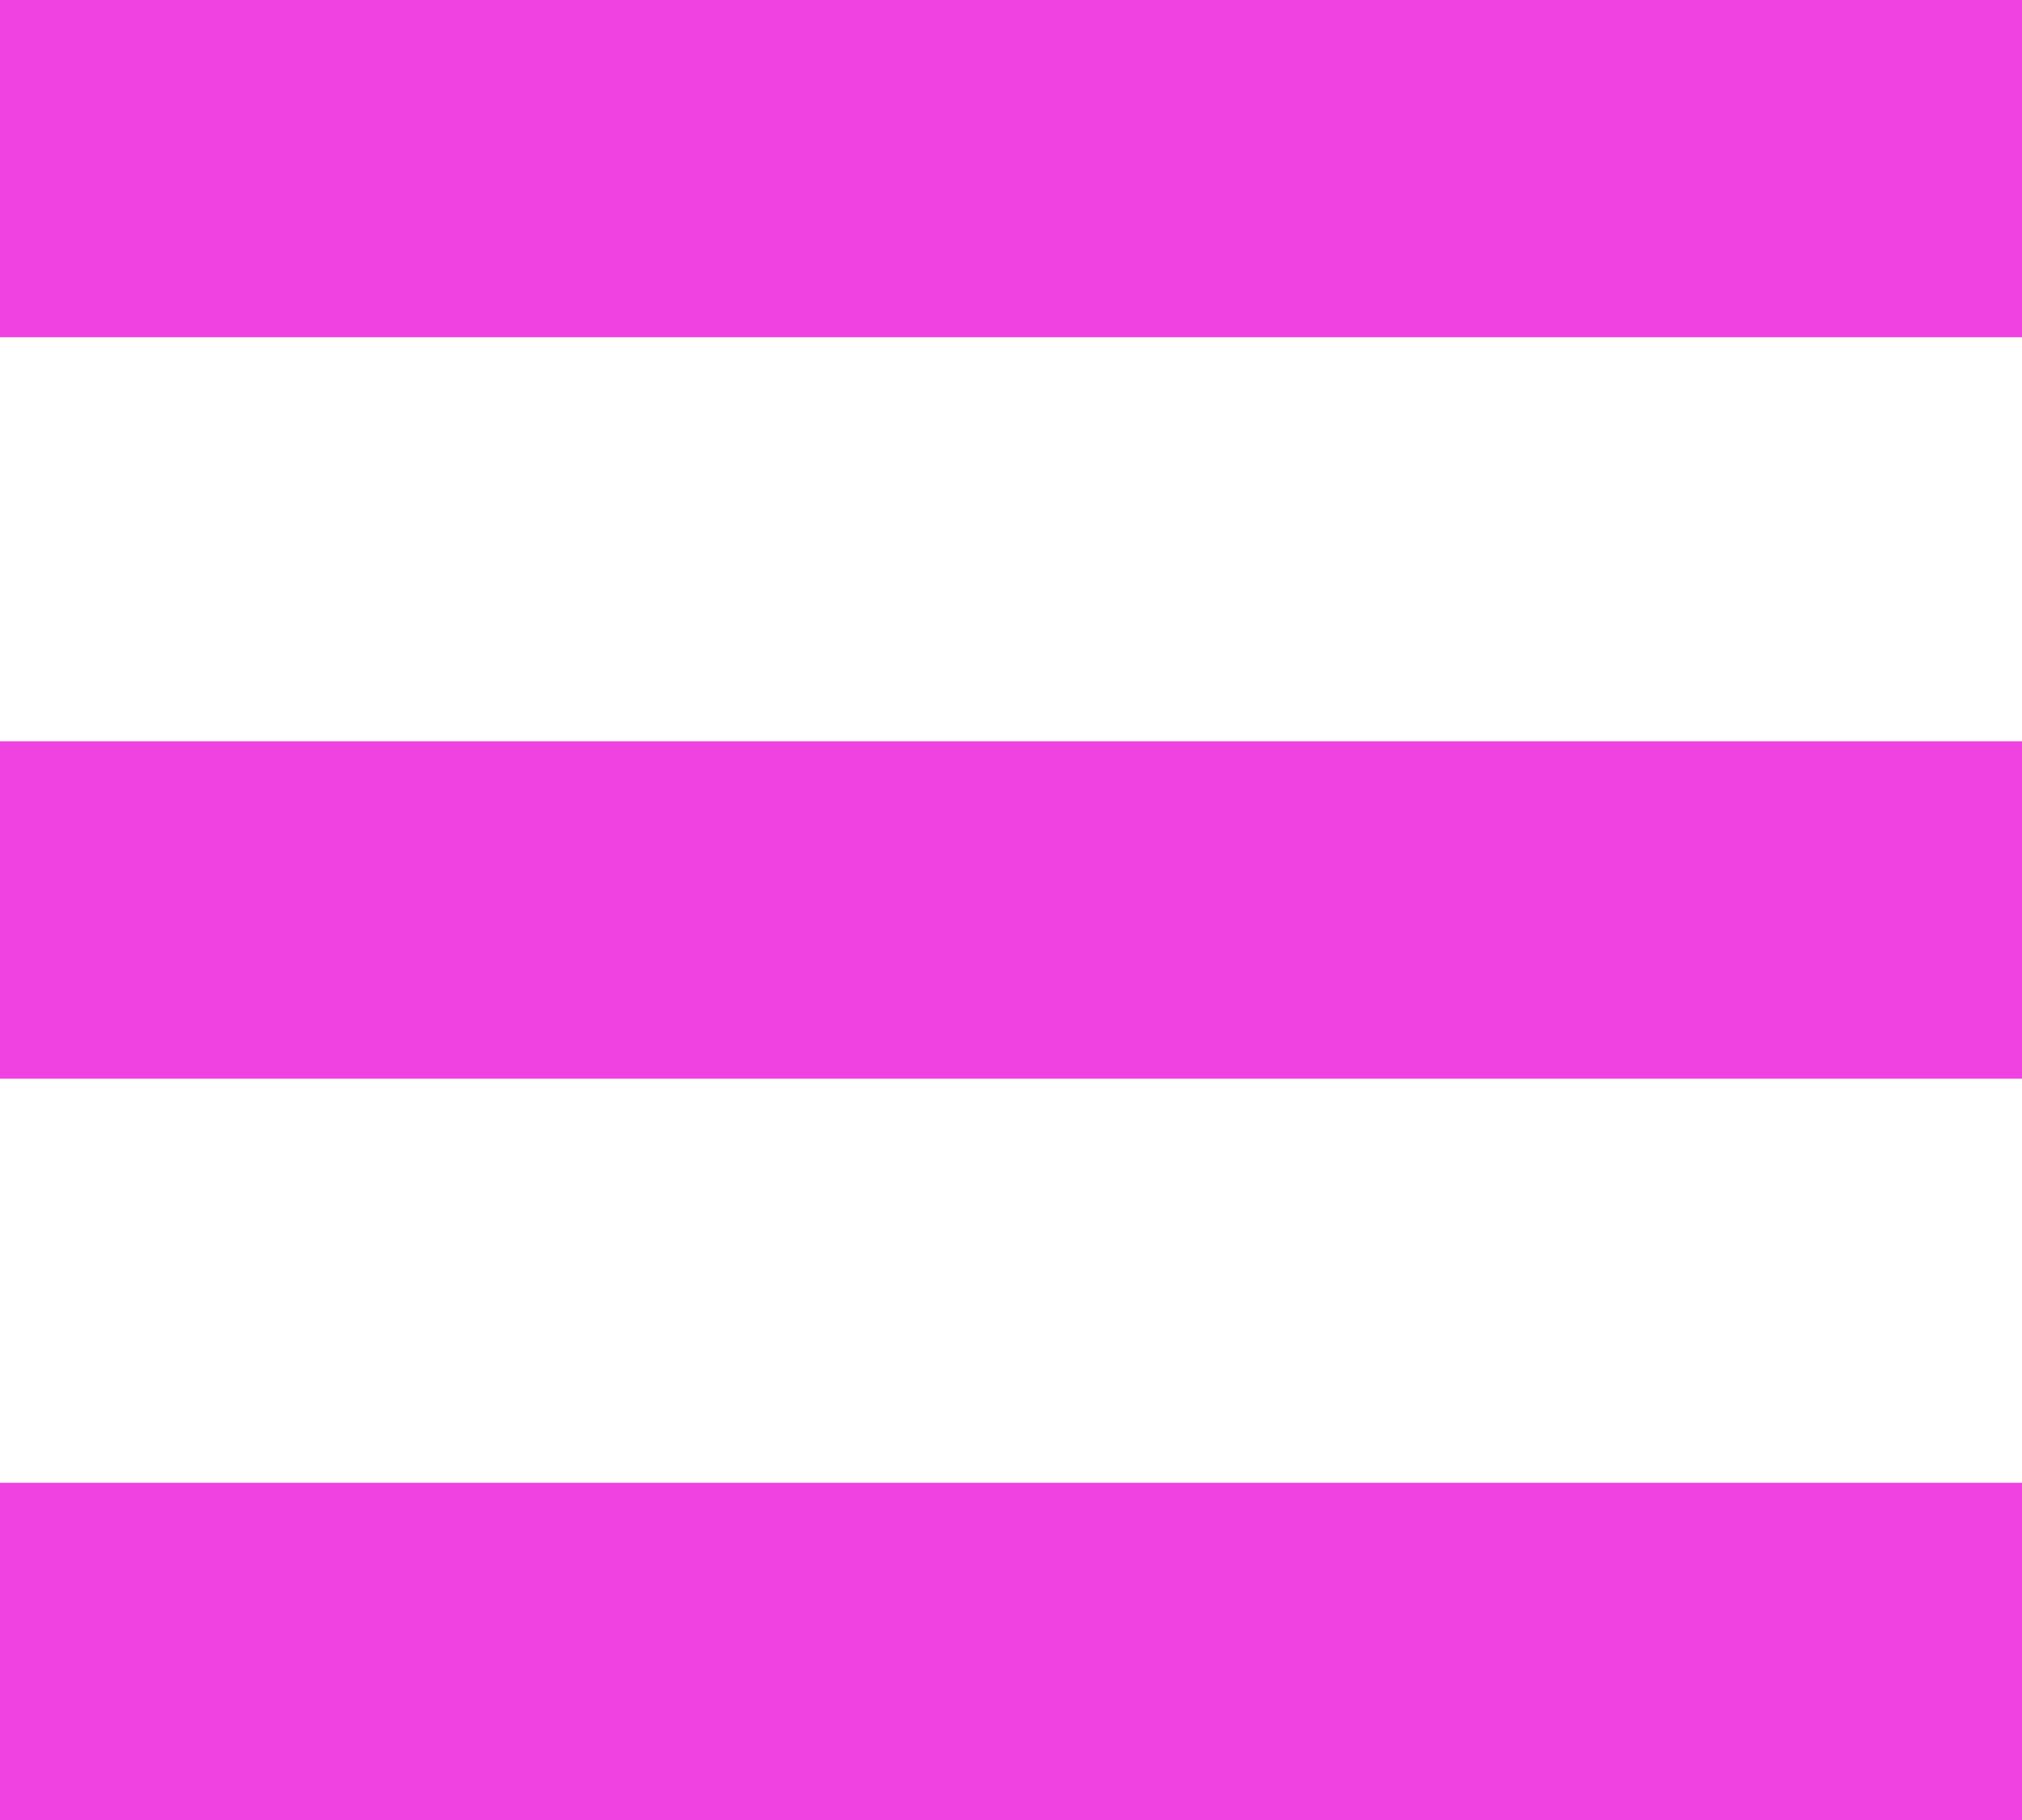
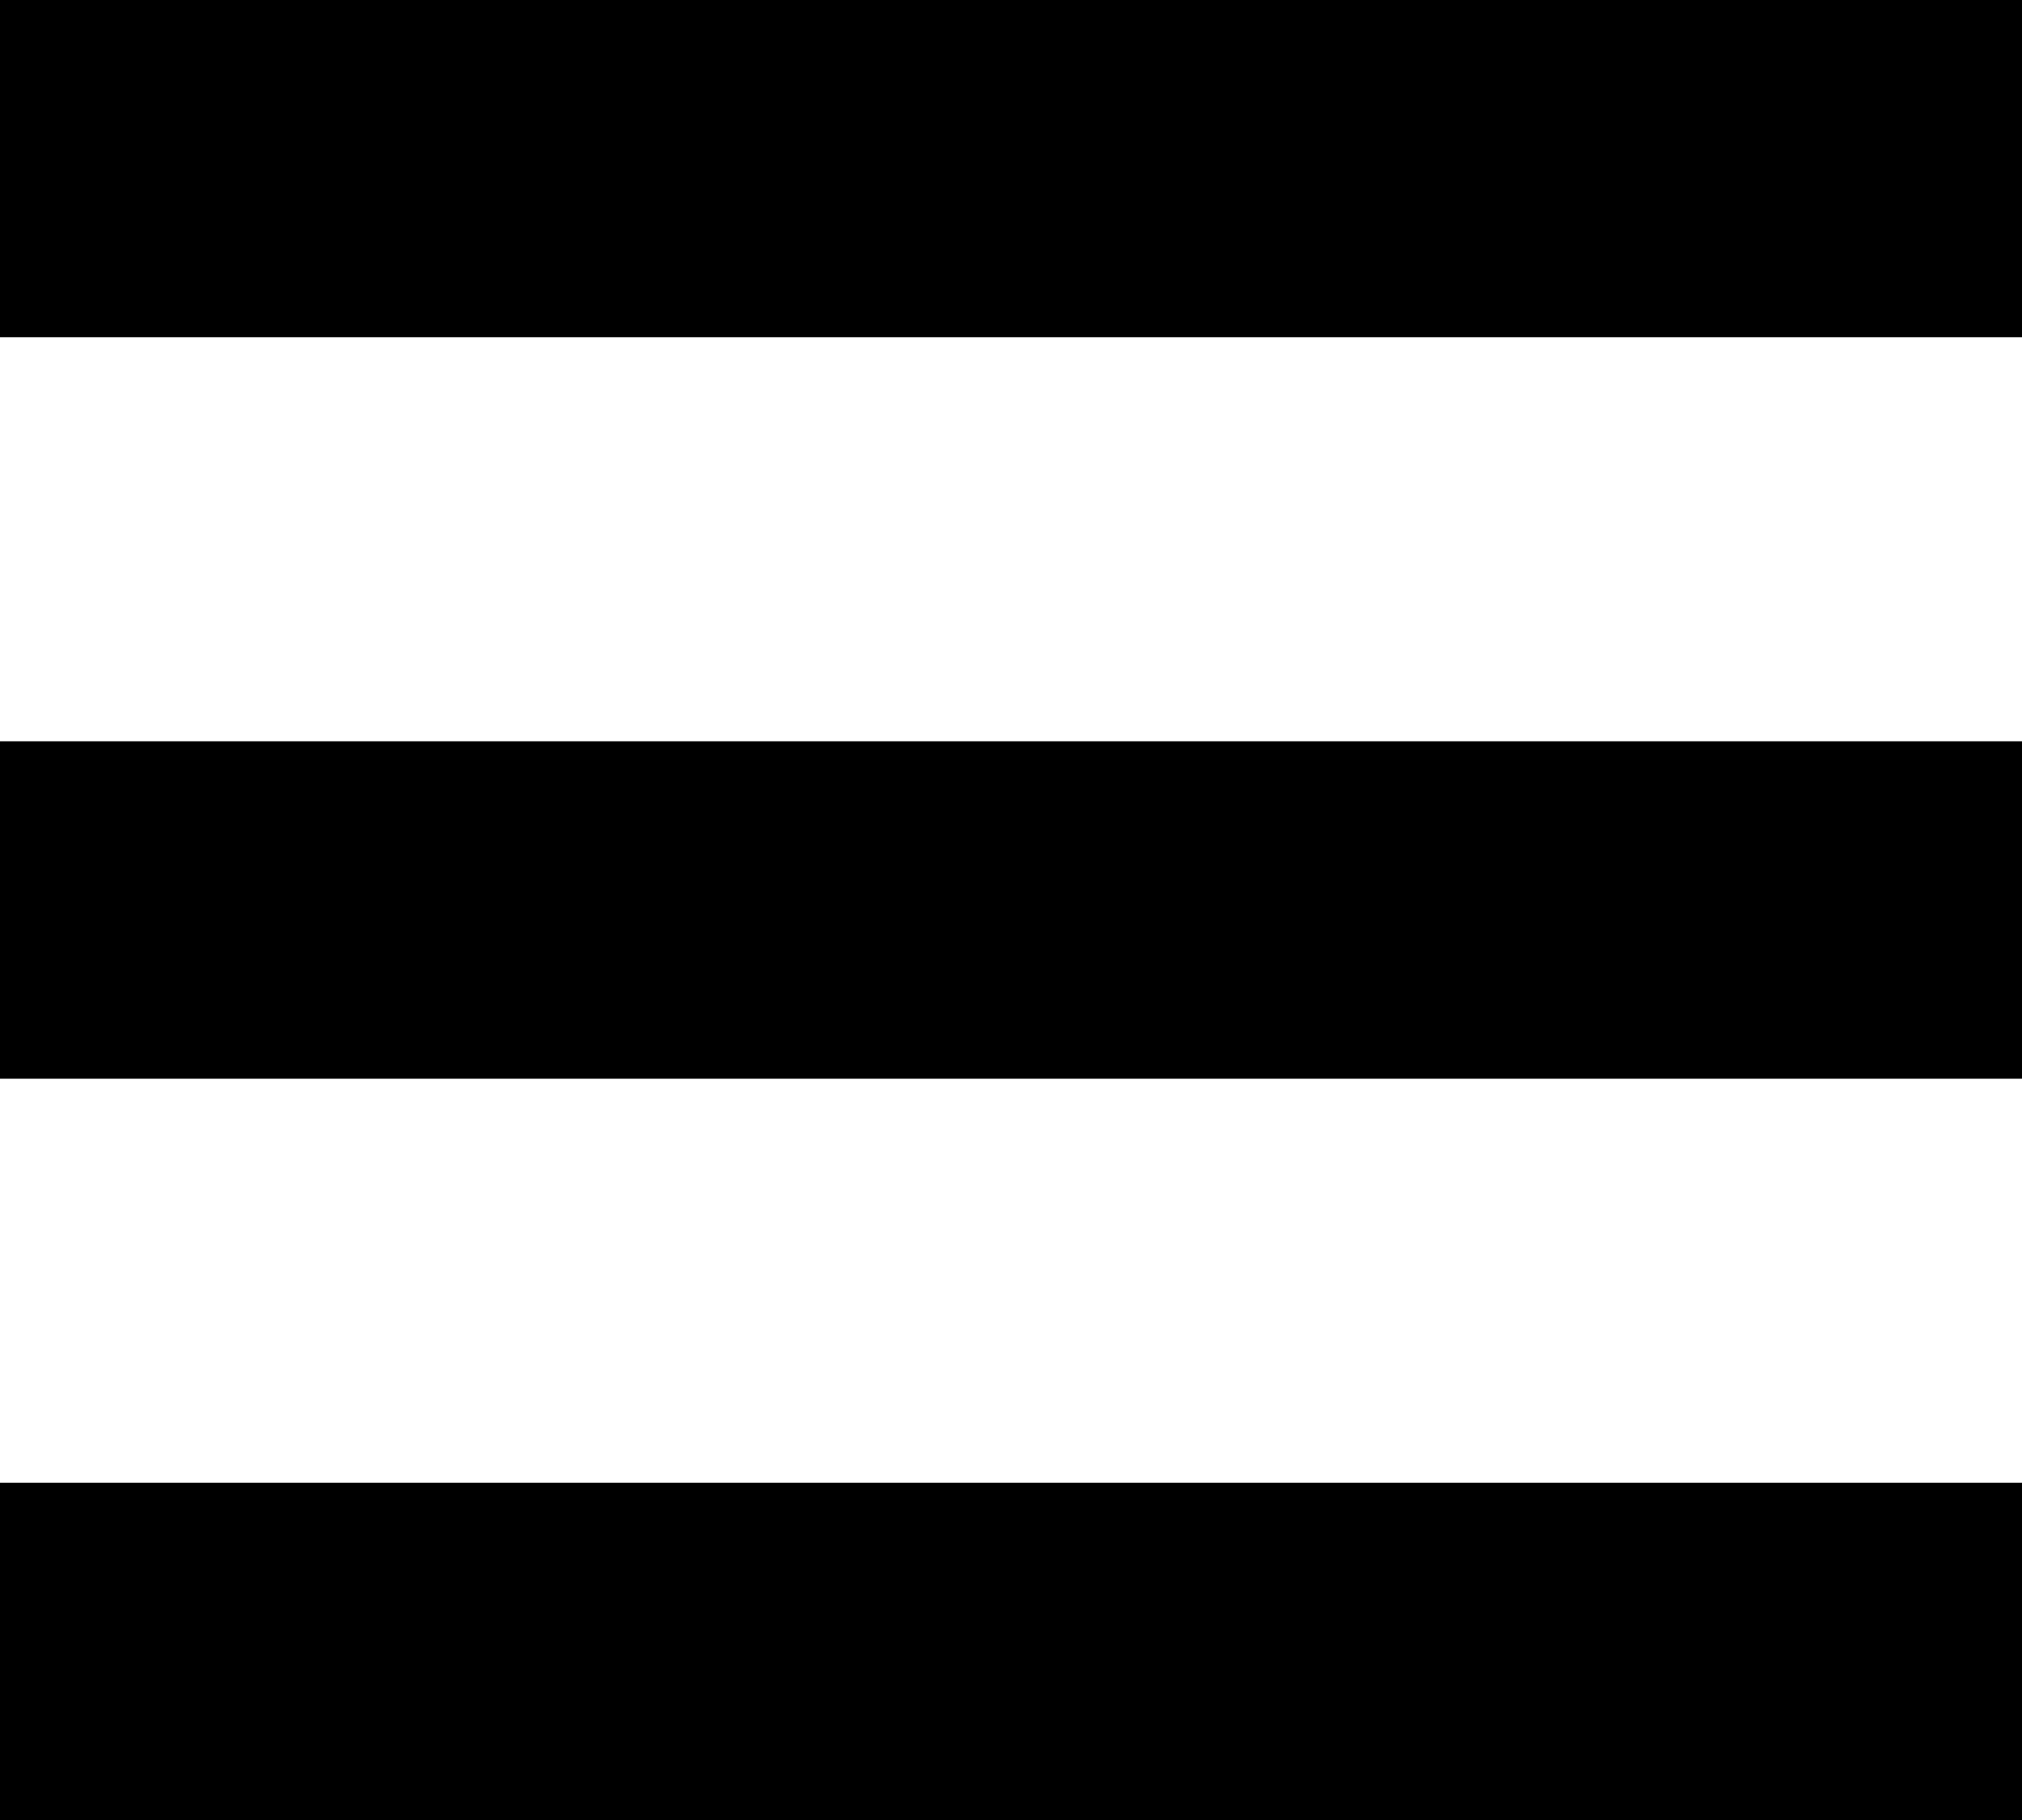
<svg xmlns="http://www.w3.org/2000/svg" id="HAMBERDER" viewBox="0 0 30 27">
-   <g id="Rectangle_1" data-name="Rectangle 1" fill="#f042e1" stroke="#f042e1" stroke-width="1">
+   <g id="Rectangle_1" data-name="Rectangle 1" fill="#000" stroke="#000" stroke-width="1">
    <rect width="30" height="5" stroke="none" />
    <rect x="0.5" y="0.5" width="29" height="4" fill="none" />
  </g>
-   <g id="Rectangle_2" data-name="Rectangle 2" transform="translate(0 11)" fill="#f042e1" stroke="#f042e1" stroke-width="1">
+   <g id="Rectangle_2" data-name="Rectangle 2" transform="translate(0 11)" fill="#000" stroke="#000" stroke-width="1">
    <rect width="30" height="5" stroke="none" />
    <rect x="0.5" y="0.5" width="29" height="4" fill="none" />
  </g>
-   <g id="Rectangle_3" data-name="Rectangle 3" transform="translate(0 22)" fill="#f042e1" stroke="#f042e1" stroke-width="1">
+   <g id="Rectangle_3" data-name="Rectangle 3" transform="translate(0 22)" fill="#000" stroke="#000" stroke-width="1">
    <rect width="30" height="5" stroke="none" />
    <rect x="0.5" y="0.5" width="29" height="4" fill="none" />
  </g>
</svg>
